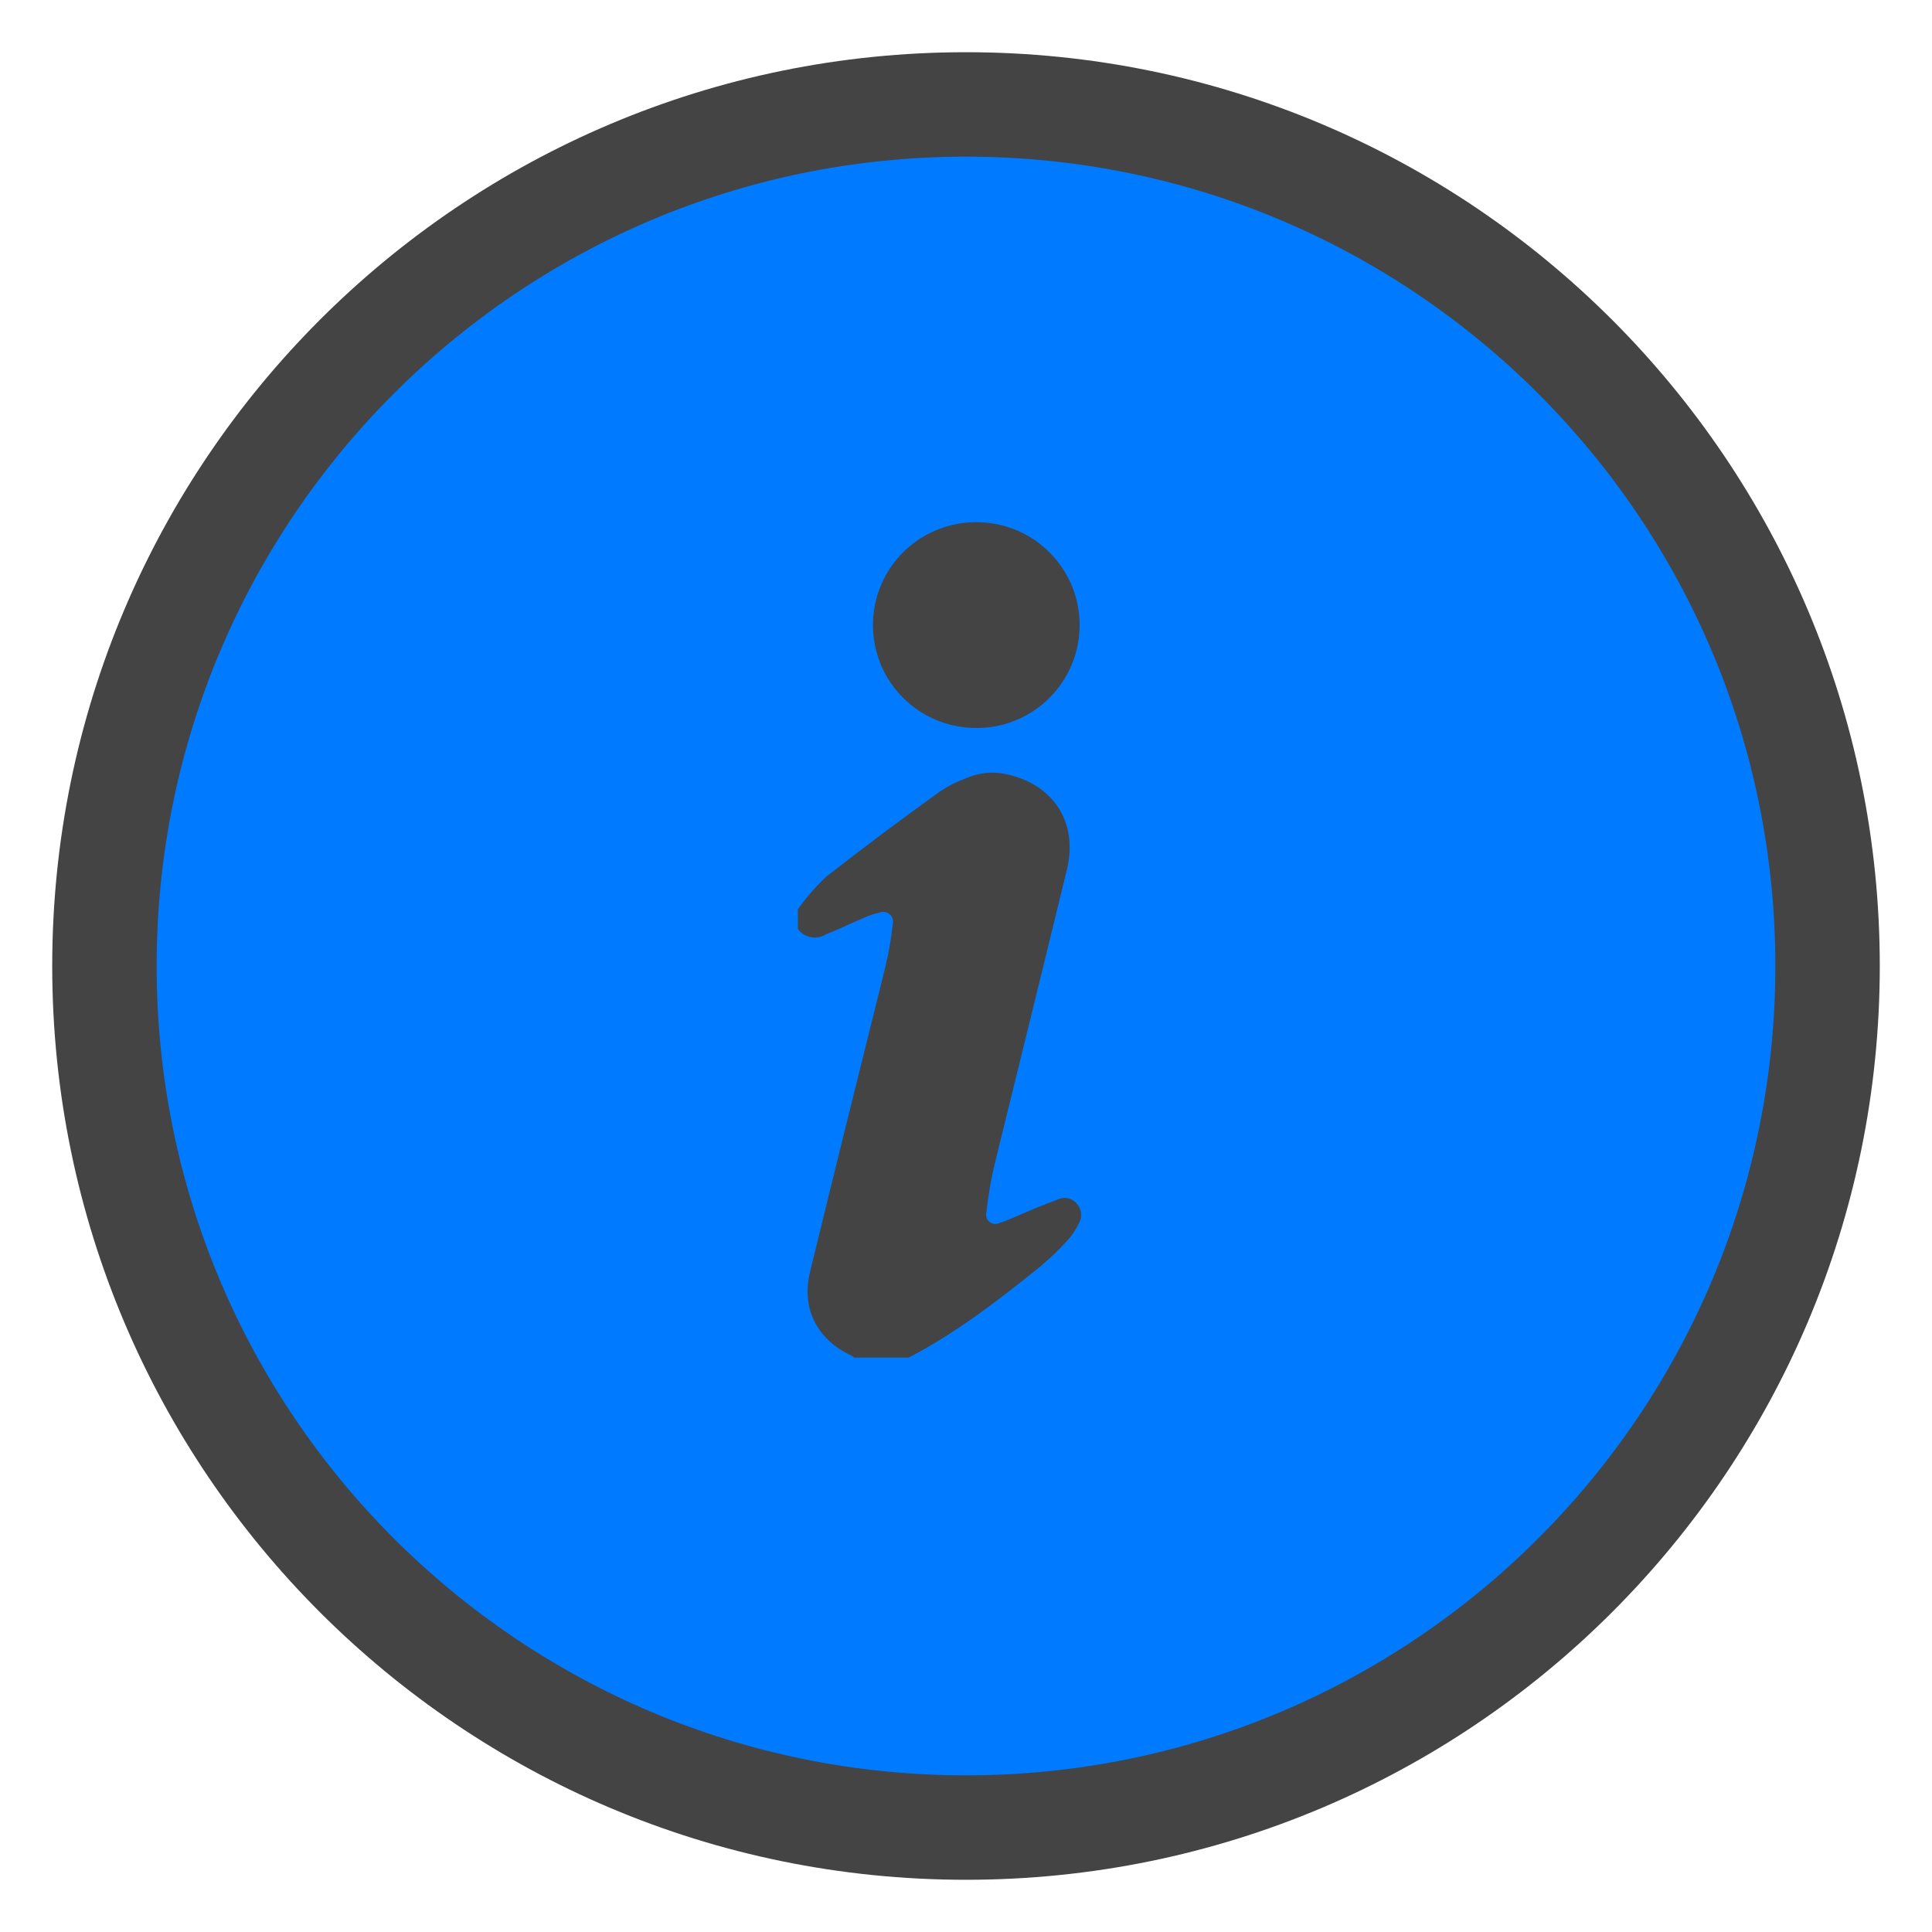
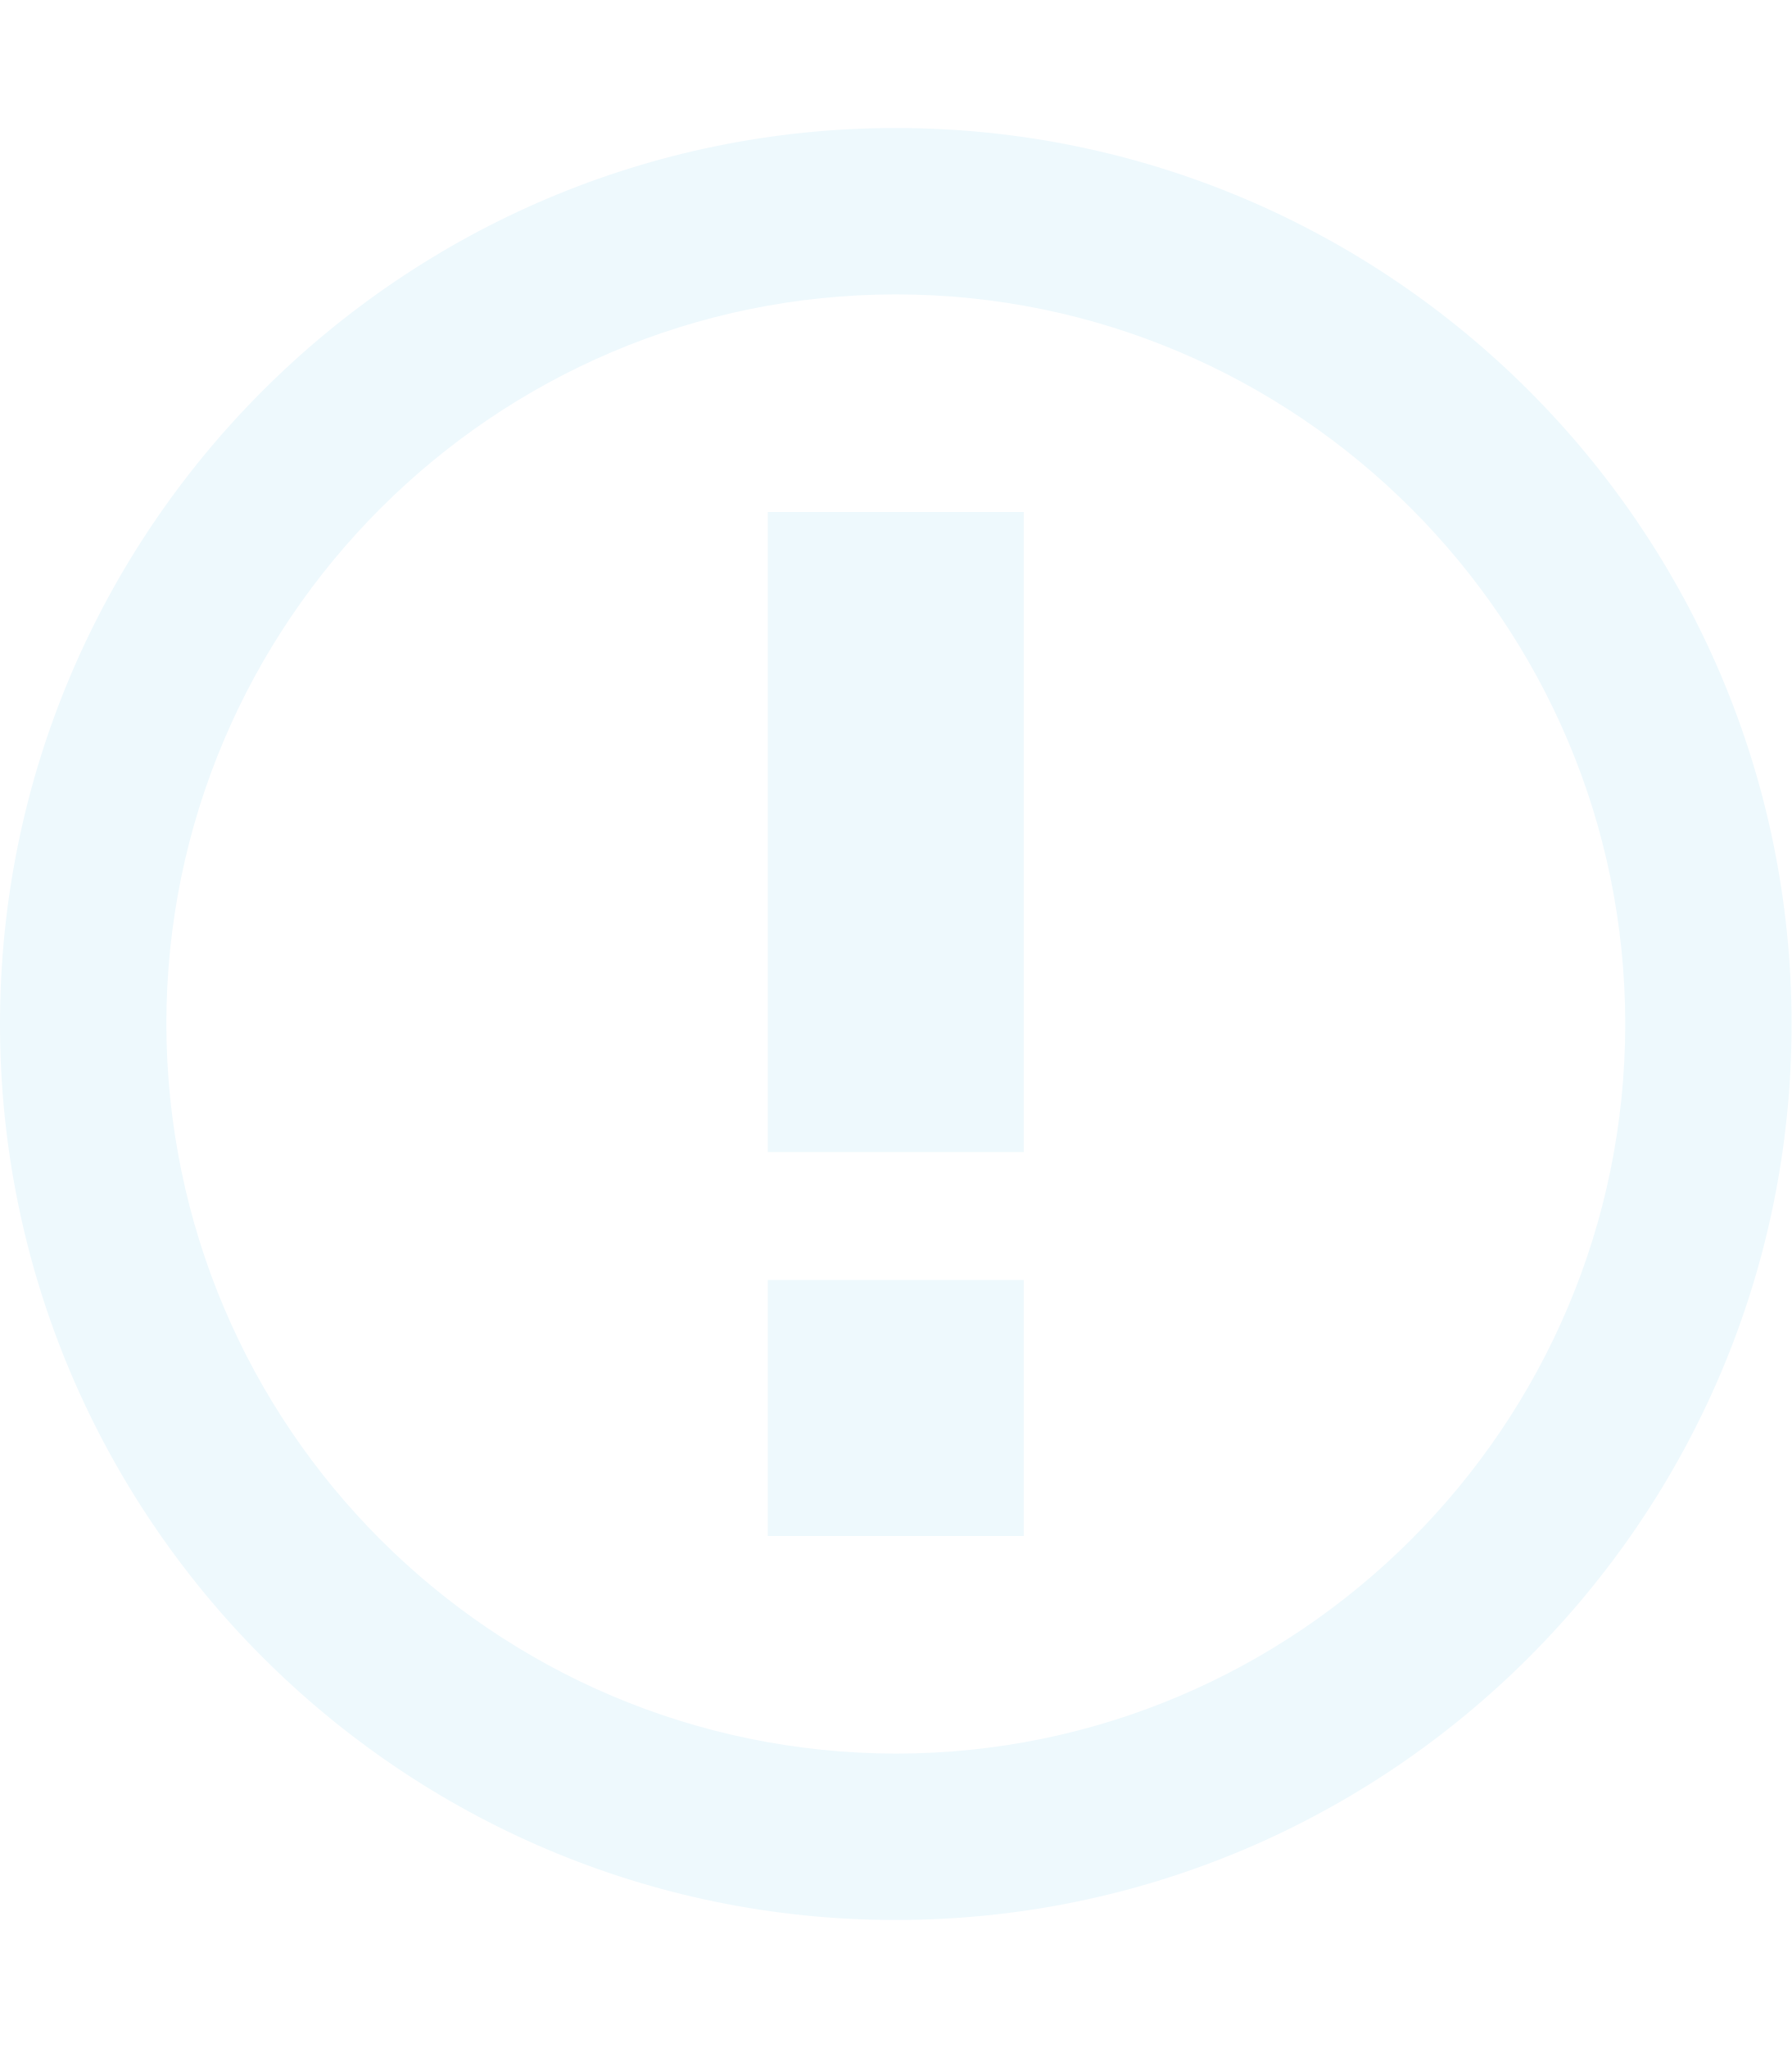
- <svg xmlns="http://www.w3.org/2000/svg" width="25" height="25" viewBox="0 0 37 35">
-   <g transform="translate(.28)" fill="none" fill-rule="evenodd">
-     <circle stroke="#444" stroke-width="2" fill="#007BFF" cx="18.22" cy="17.5" r="16.5" />
-     <path d="M17.122 25H16.08a.248.248 0 0 0-.046-.035c-.66-.301-.976-.906-.8-1.611.472-1.946.96-3.888 1.44-5.832a6.08 6.08 0 0 0 .142-.818.19.19 0 0 0-.254-.227 1.54 1.54 0 0 0-.32.11c-.237.1-.468.216-.706.307a.402.402 0 0 1-.536-.102v-.38c.161-.225.344-.434.546-.625a67.265 67.265 0 0 1 2.18-1.633c.159-.104.328-.19.506-.255.232-.1.49-.128.738-.077.926.188 1.406.93 1.18 1.844-.457 1.873-.917 3.746-1.379 5.619a7.52 7.52 0 0 0-.16.926.18.18 0 0 0 .263.205c.174-.053.339-.138.508-.206.205-.09.418-.172.624-.25a.3.3 0 0 1 .343.1.32.32 0 0 1 .033.367 1.38 1.38 0 0 1-.196.303 5.317 5.317 0 0 1-.556.536c-.79.636-1.6 1.262-2.508 1.734zm1.347-12.06a1.97 1.97 0 1 1 .003-3.938 1.97 1.97 0 0 1-.003 3.939z" fill="#444" fill-rule="nonzero" />
-   </g>
+ <svg xmlns="http://www.w3.org/2000/svg" viewBox="0 0 14 16">
+   <path fill="#eef9fd" fill-rule="evenodd" d="M7 2.3c3.14 0 5.7 2.56 5.7 5.7s-2.56 5.7-5.7 5.7A5.71 5.71 0 0 1 1.3 8c0-3.14 2.56-5.7 5.7-5.7zM7 1C3.14 1 0 4.14 0 8s3.14 7 7 7 7-3.14 7-7-3.14-7-7-7zm1 3H6v5h2V4zm0 6H6v2h2v-2z" />
</svg>
